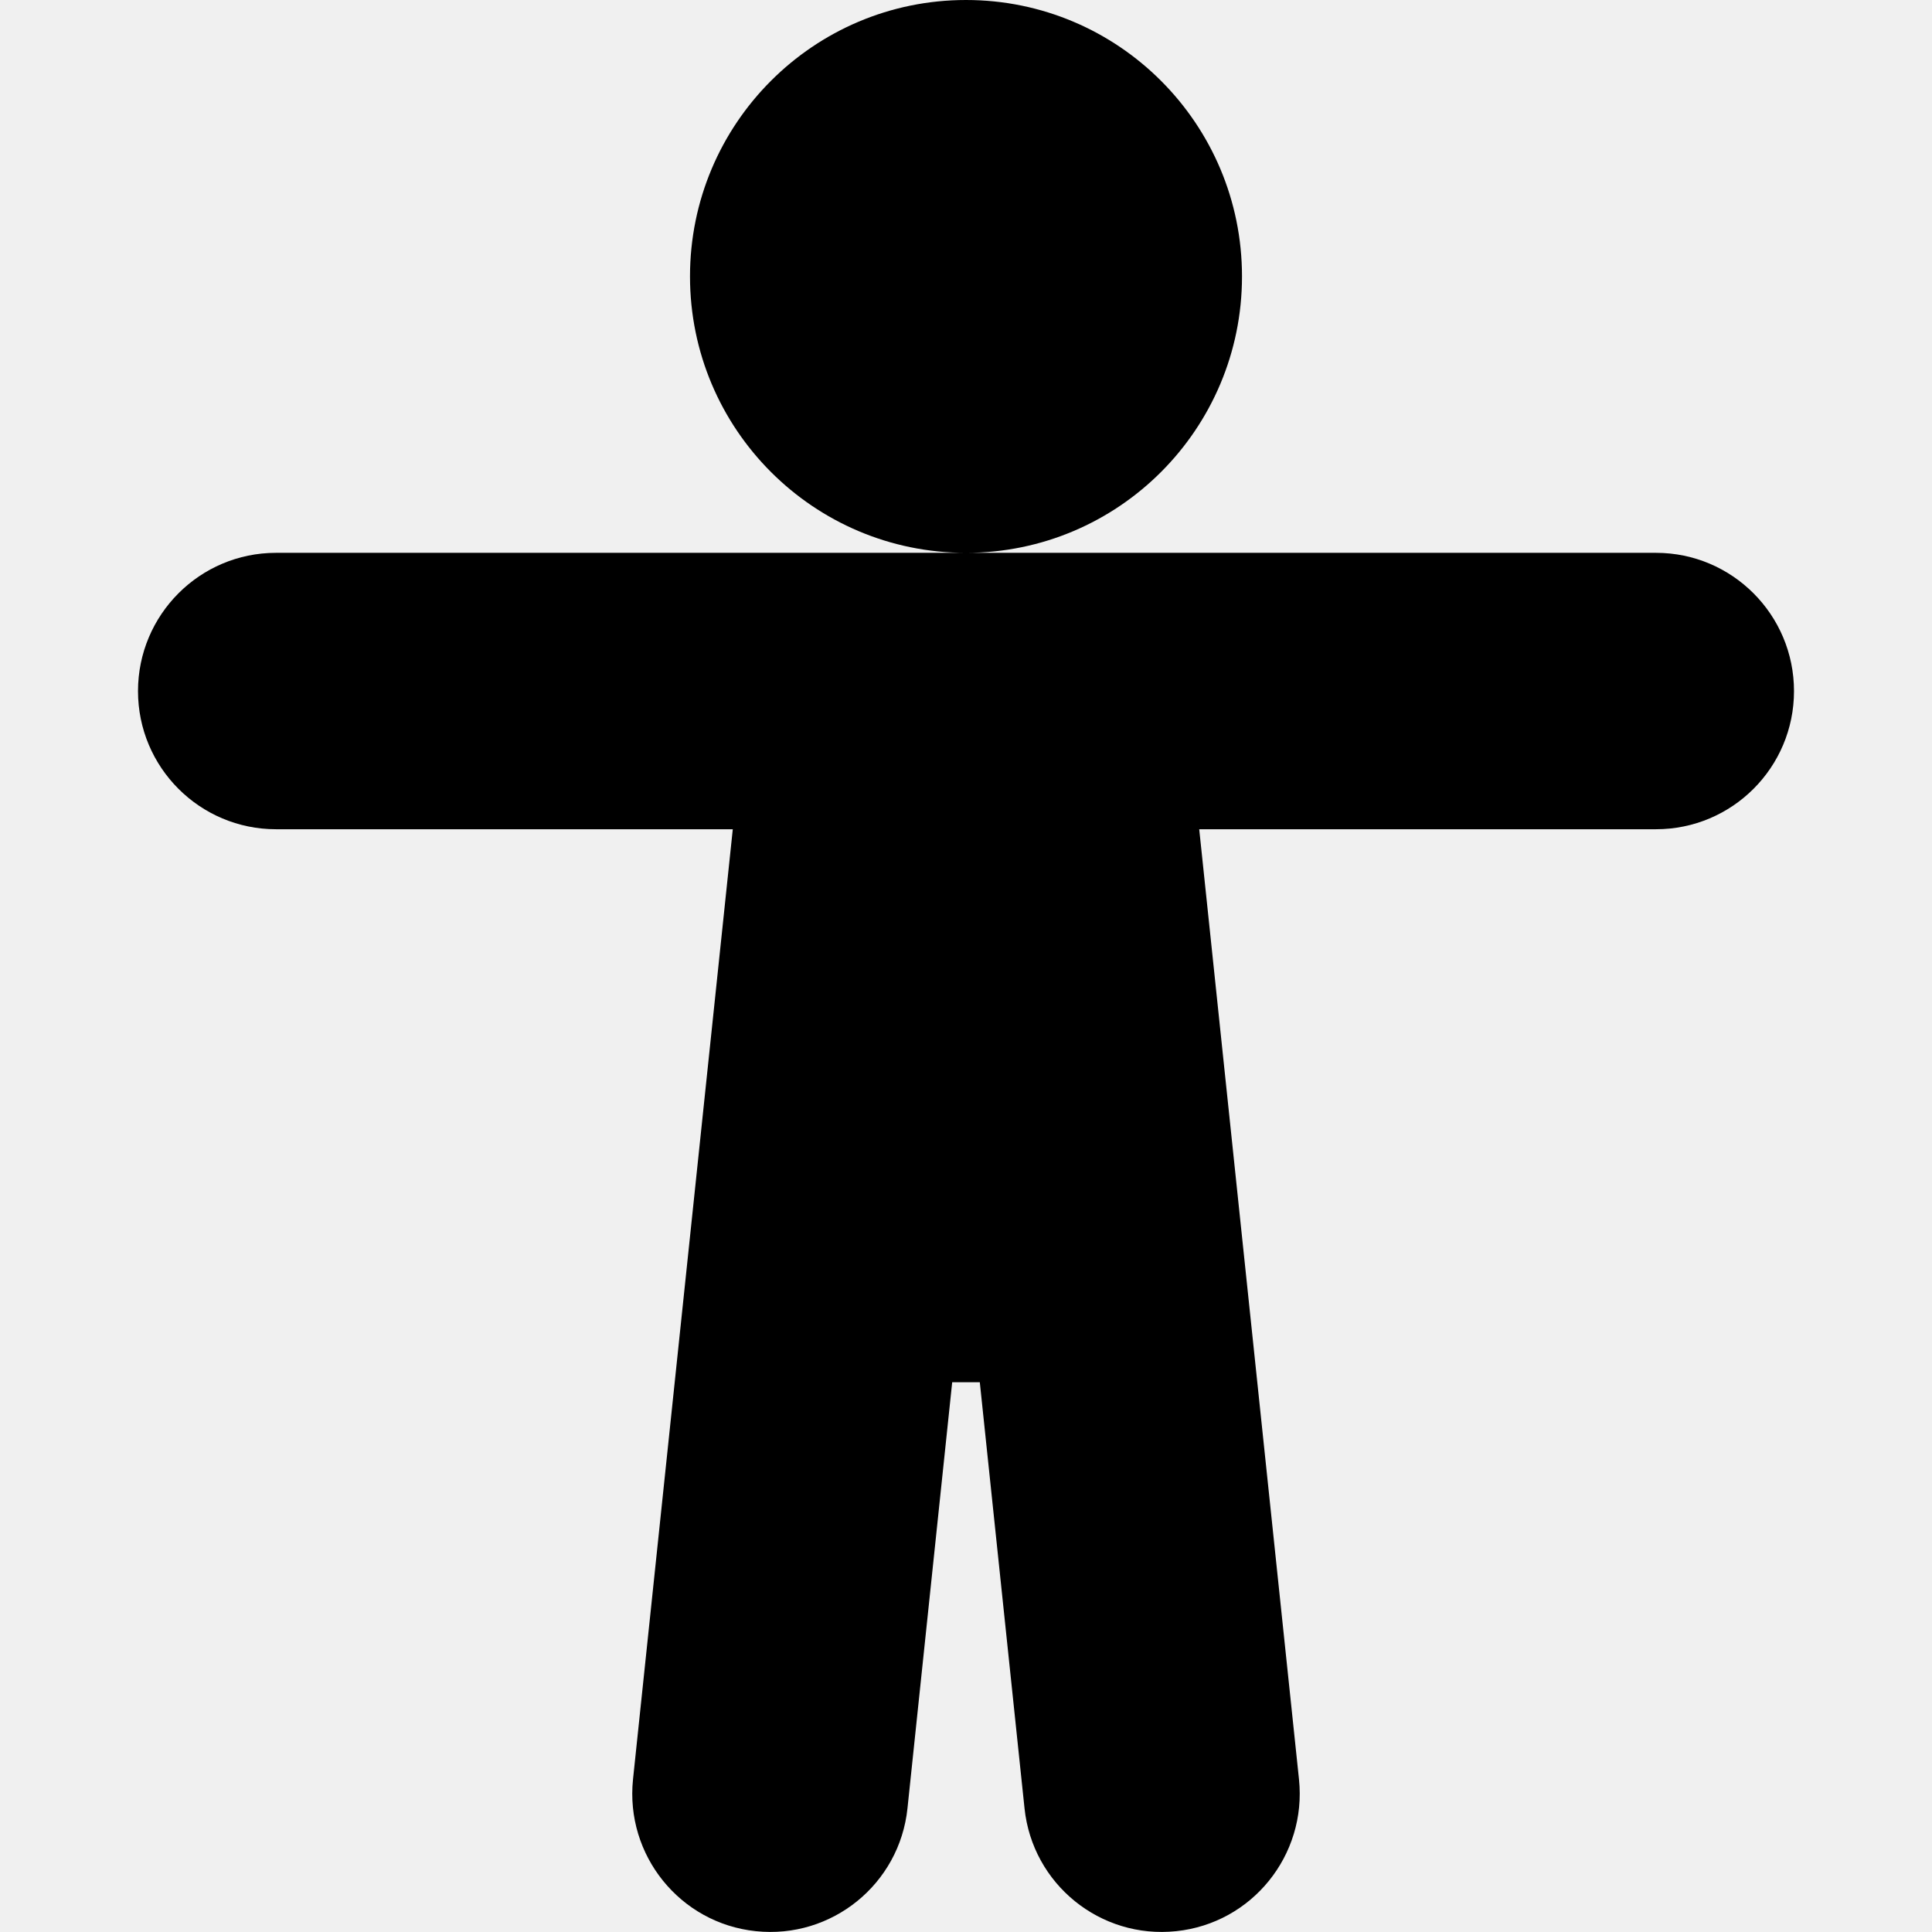
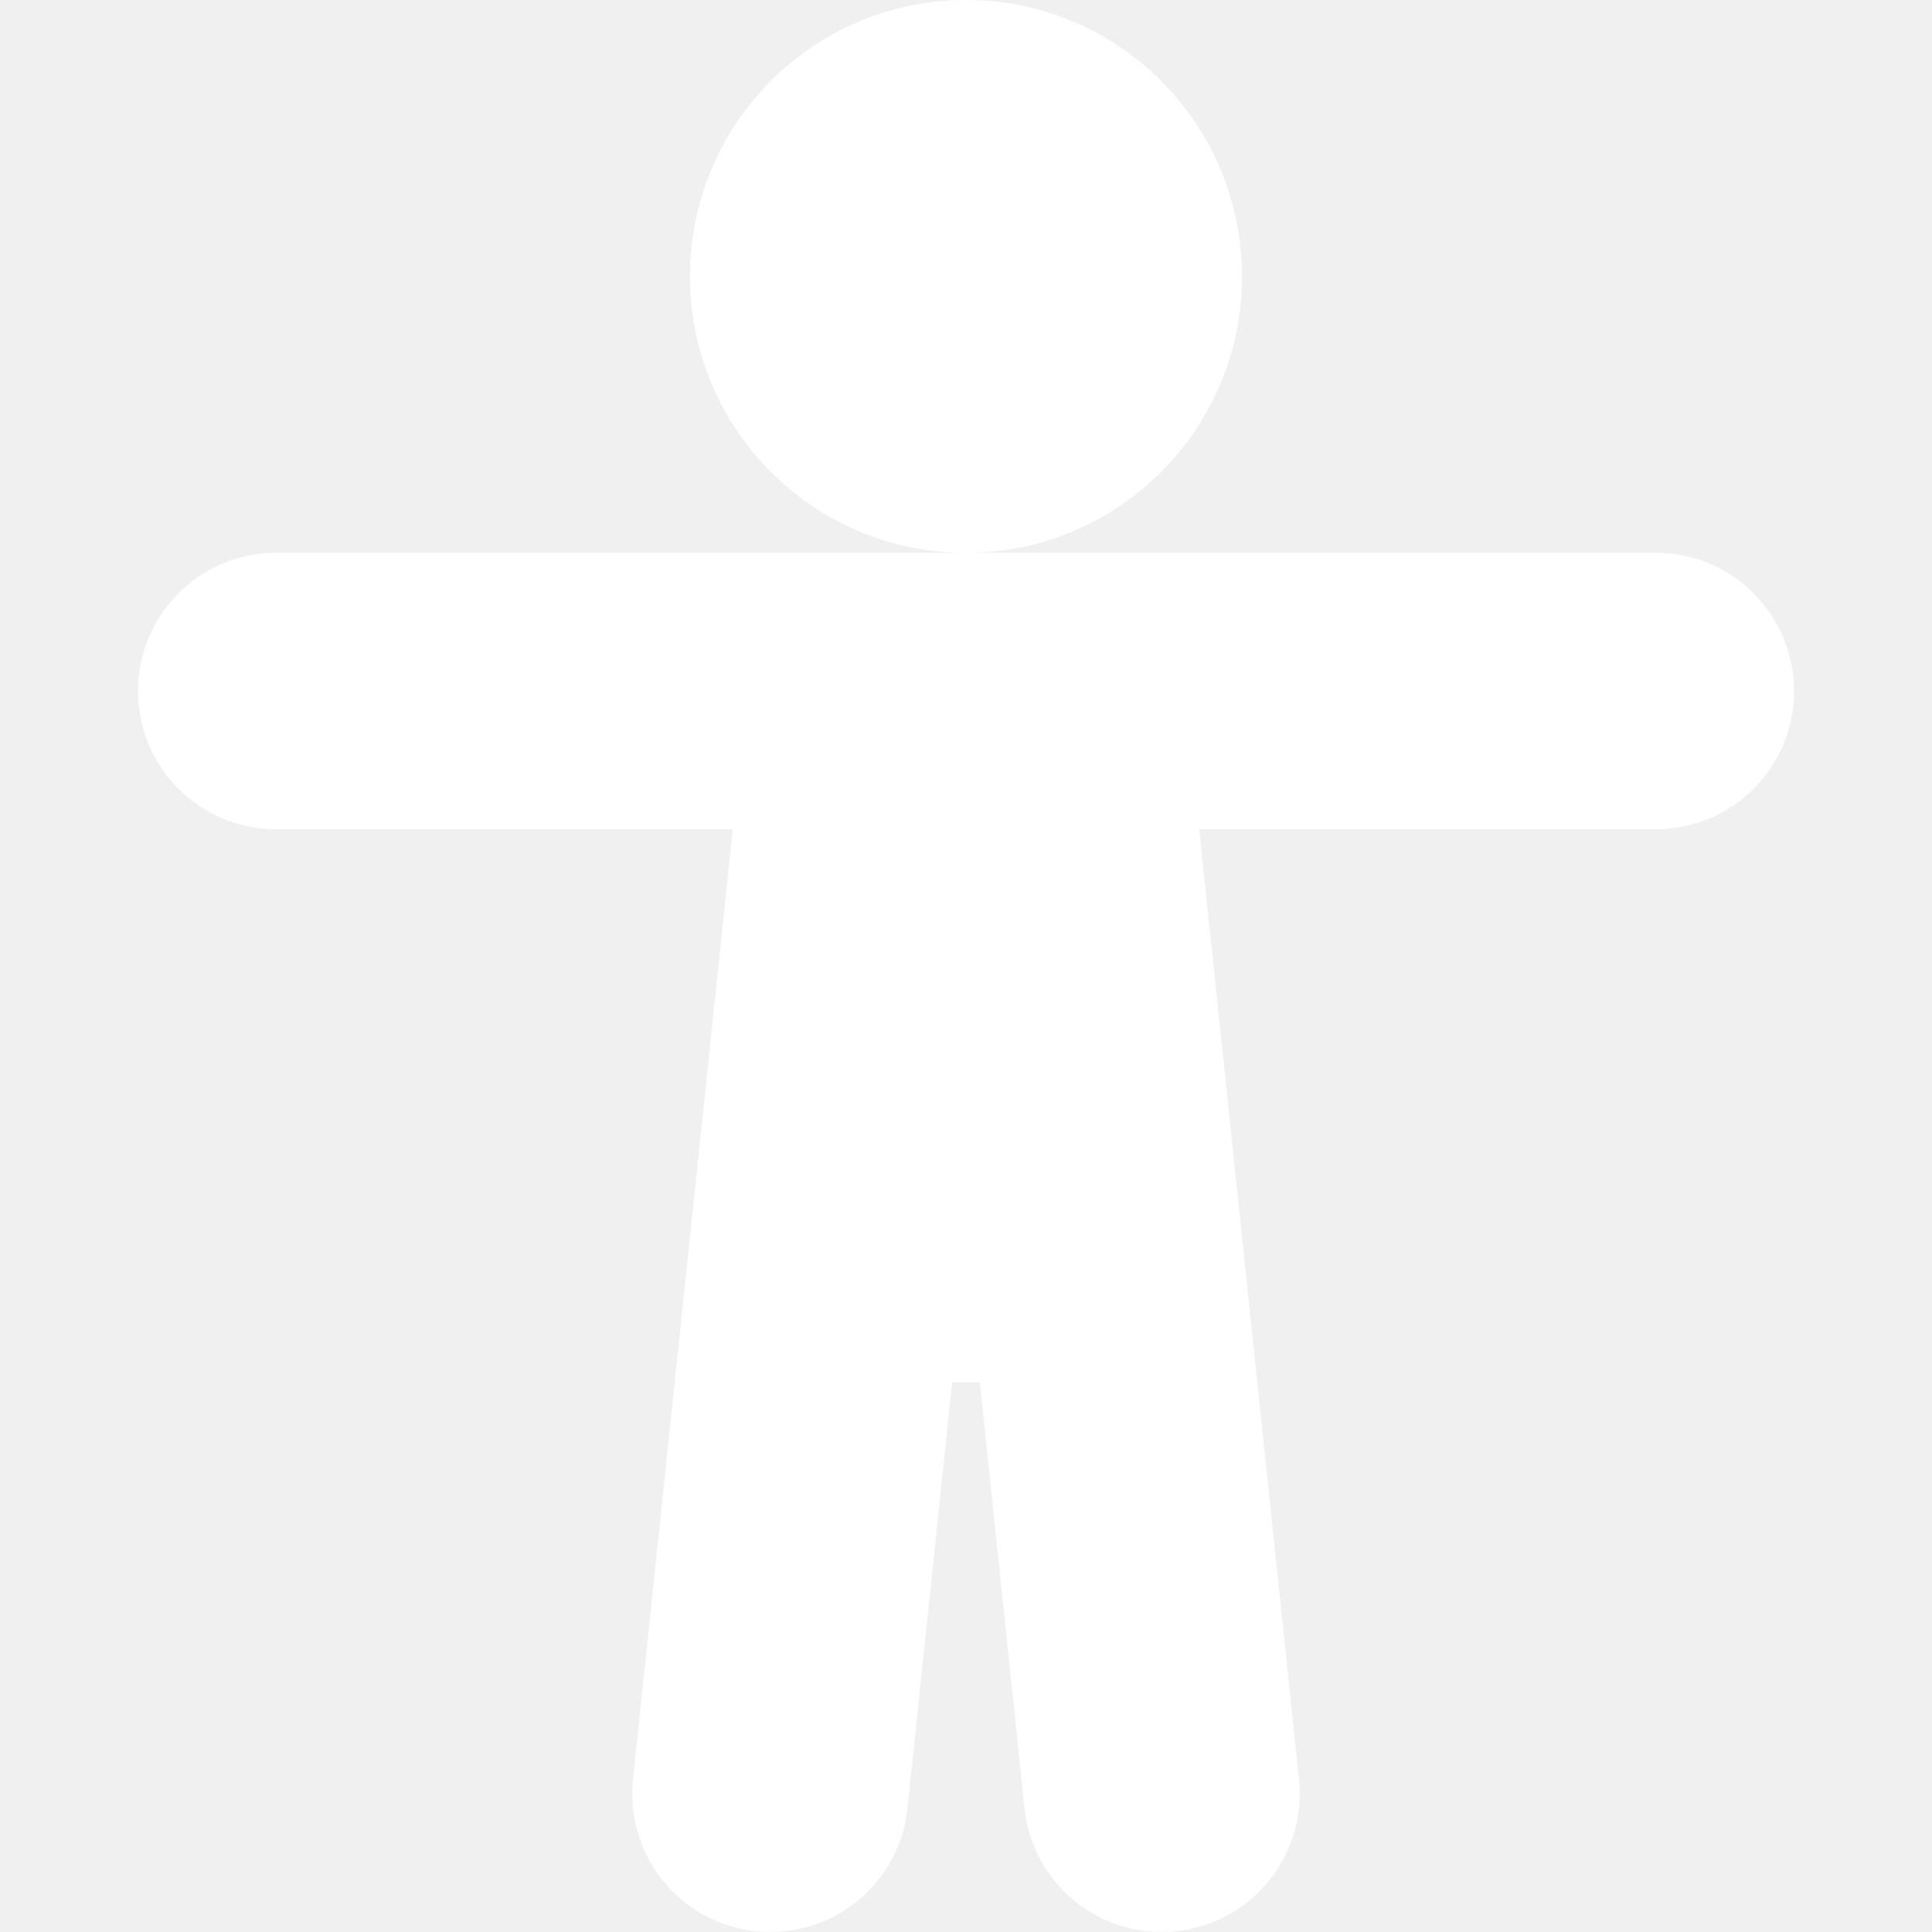
- <svg xmlns="http://www.w3.org/2000/svg" fill="#000000" width="800px" height="800px" viewBox="-1 0 14 14">
+ <svg xmlns="http://www.w3.org/2000/svg" fill="#ffffff" width="800px" height="800px" viewBox="-1 0 14 14">
  <g id="SVGRepo_bgCarrier" stroke-width="0" />
  <g id="SVGRepo_tracerCarrier" stroke-linecap="round" stroke-linejoin="round" />
  <g id="SVGRepo_iconCarrier">
    <path d="M5.9,10.016 L5.576,13.103 C5.519,13.653 5.027,14.052 4.477,13.994 C3.928,13.937 3.53,13.444 3.587,12.894 L4.31,6.009 L1,6.009 C0.448,6.009 0,5.561 0,5.008 C0,4.455 0.448,4.006 1,4.006 L11,4.006 C11.552,4.006 12,4.455 12,5.008 C12,5.561 11.552,6.009 11,6.009 L7.69,6.009 L8.413,12.894 C8.47,13.444 8.072,13.937 7.523,13.994 C6.973,14.052 6.481,13.653 6.424,13.103 L6.1,10.016 L5.9,10.016 Z M6,4.006 C4.895,4.006 4,3.109 4,2.003 C4,0.897 4.895,0 6,0 C7.105,0 8,0.897 8,2.003 C8,3.109 7.105,4.006 6,4.006 Z" />
  </g>
</svg>
